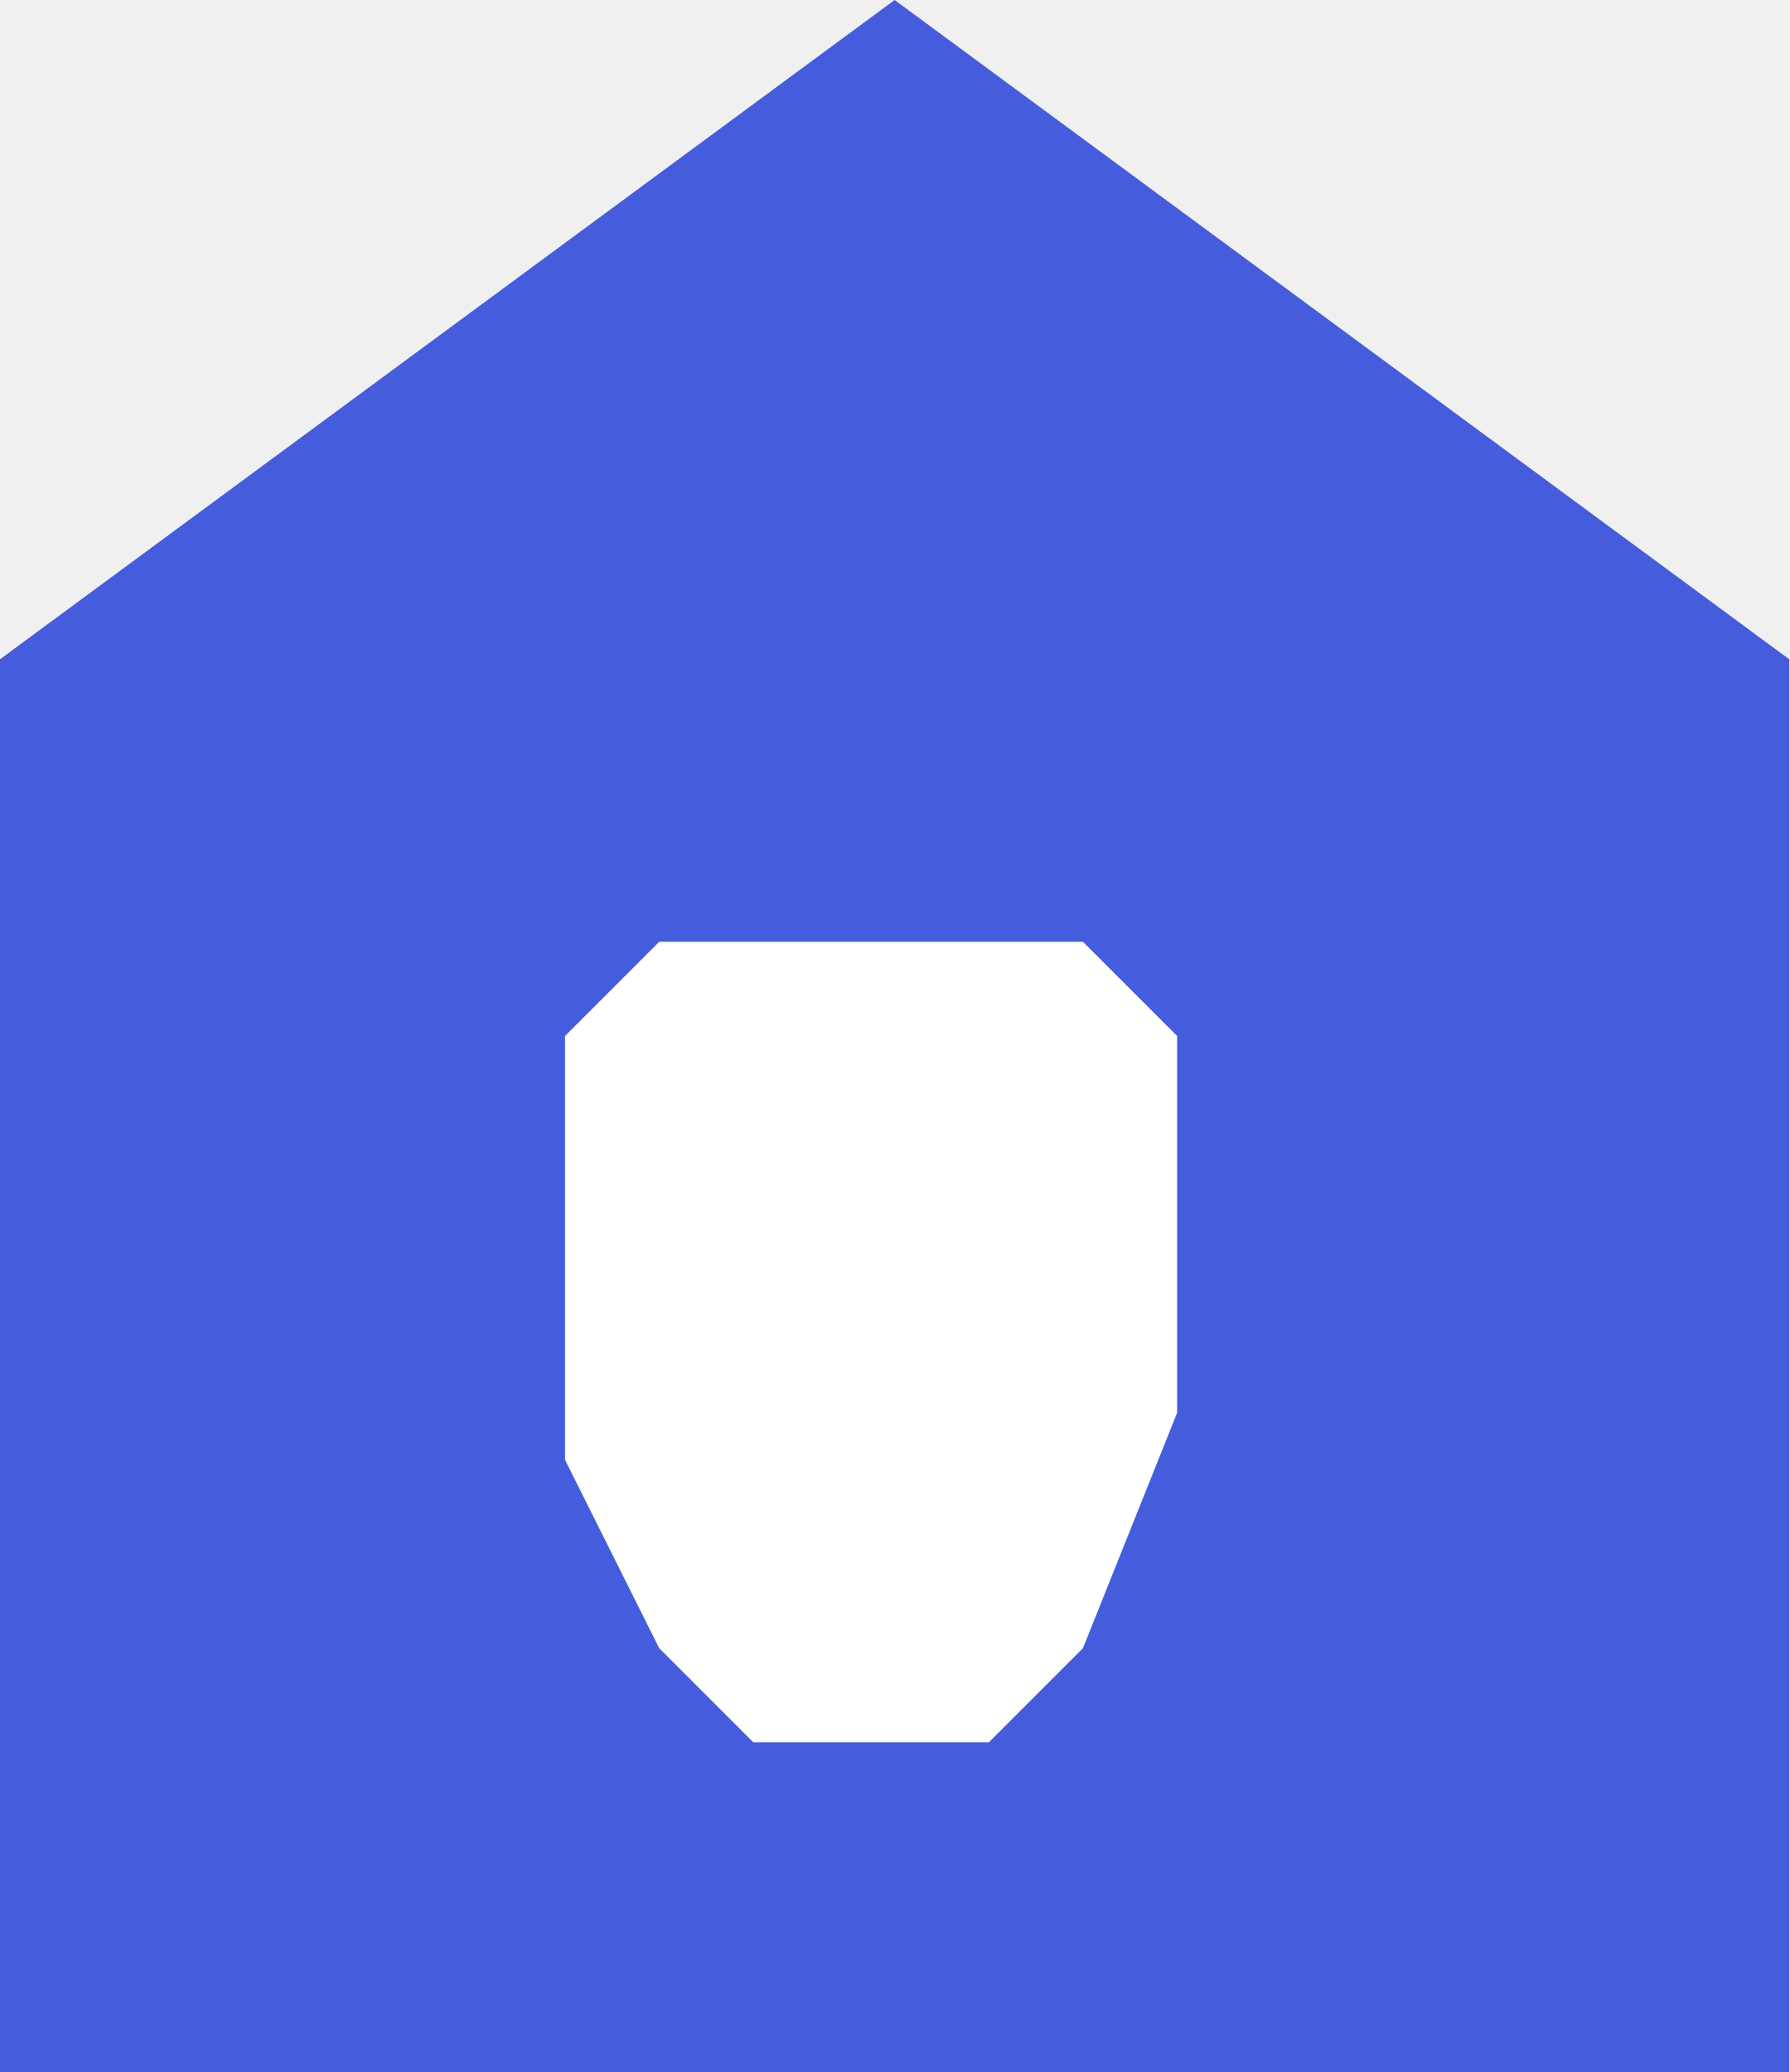
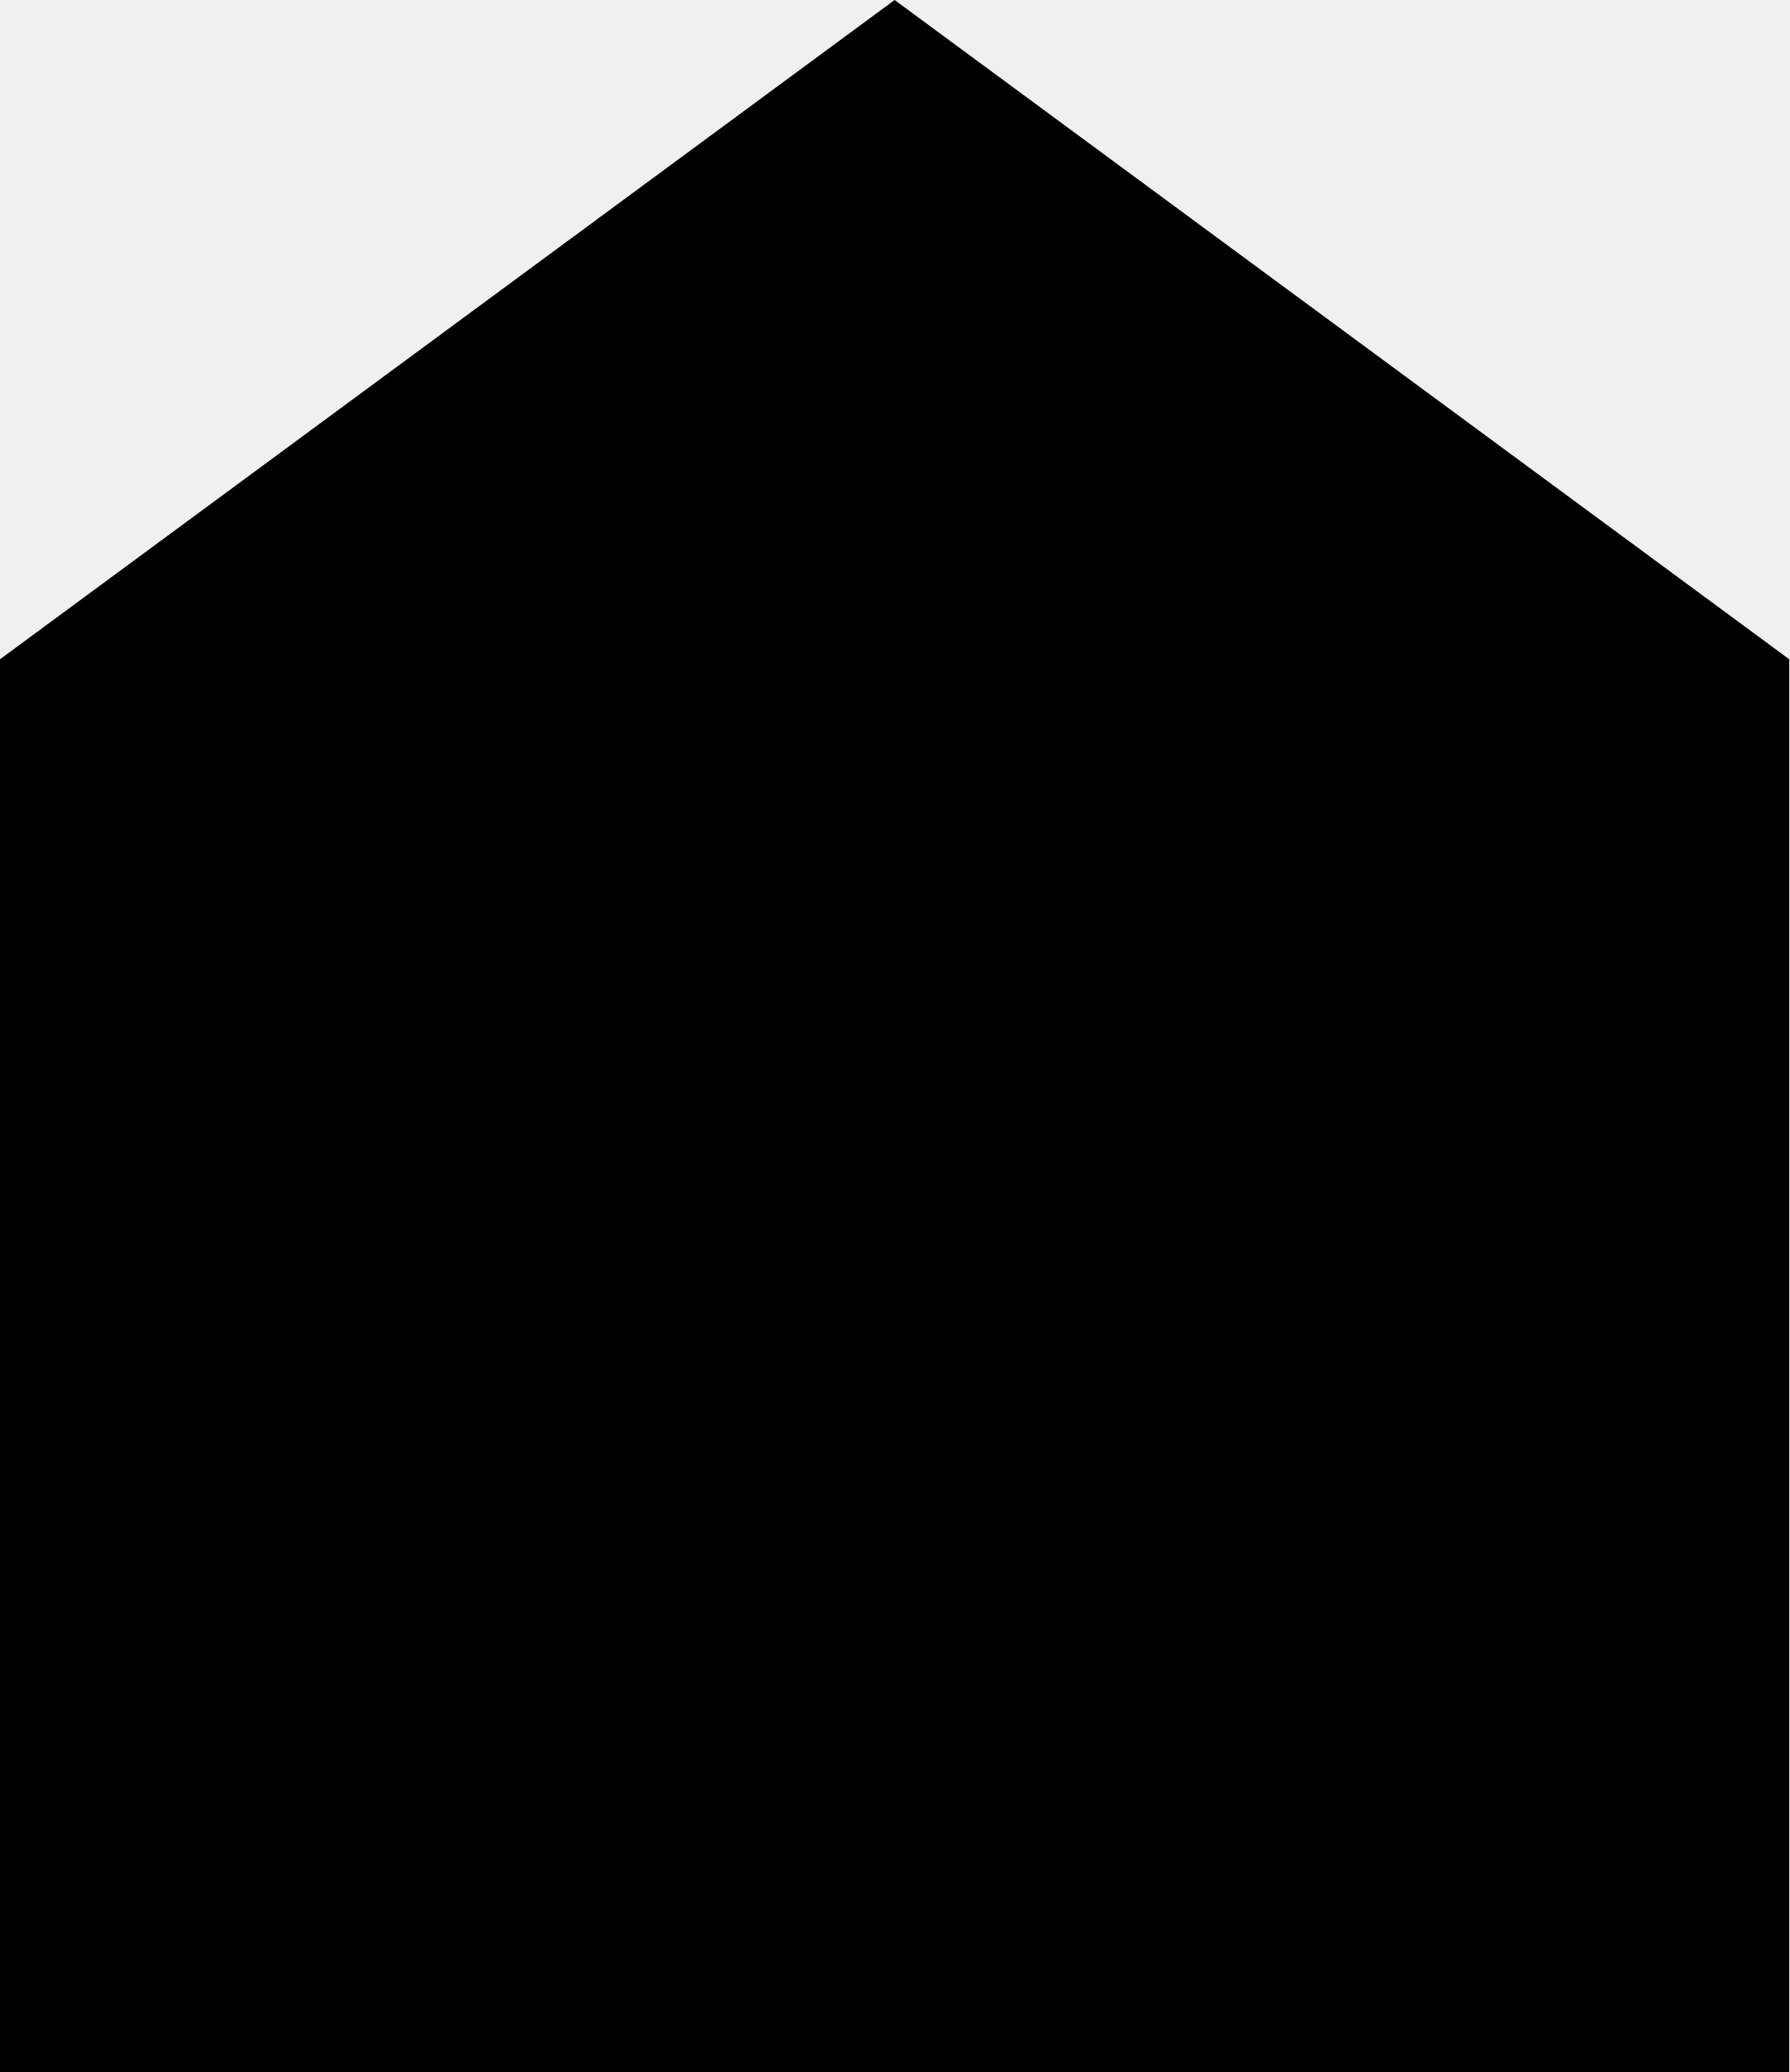
- <svg xmlns="http://www.w3.org/2000/svg" width="19" height="22" viewBox="0 0 19 22" fill="none">
-   <path d="M0 7L9.5 0L19 7V22H0V7Z" fill="#455DDC" />
-   <path d="M7 10H9.5H11.5L12.5 11V15L11.5 17.5L10.5 18.5H8L7 17.5L6 15.5V11L7 10Z" fill="white" />
+ <svg xmlns="http://www.w3.org/2000/svg" width="19" height="22" viewBox="0 0 19 22" fill="currentColor">
+   <path d="M0 7L9.5 0L19 7V22H0V7Z" />
+   <path d="M7 10H9.5H11.5L12.5 11V15L11.5 17.5L10.5 18.5H8L7 17.5L6 15.5V11L7 10Z" fill="transparent" />
</svg>
